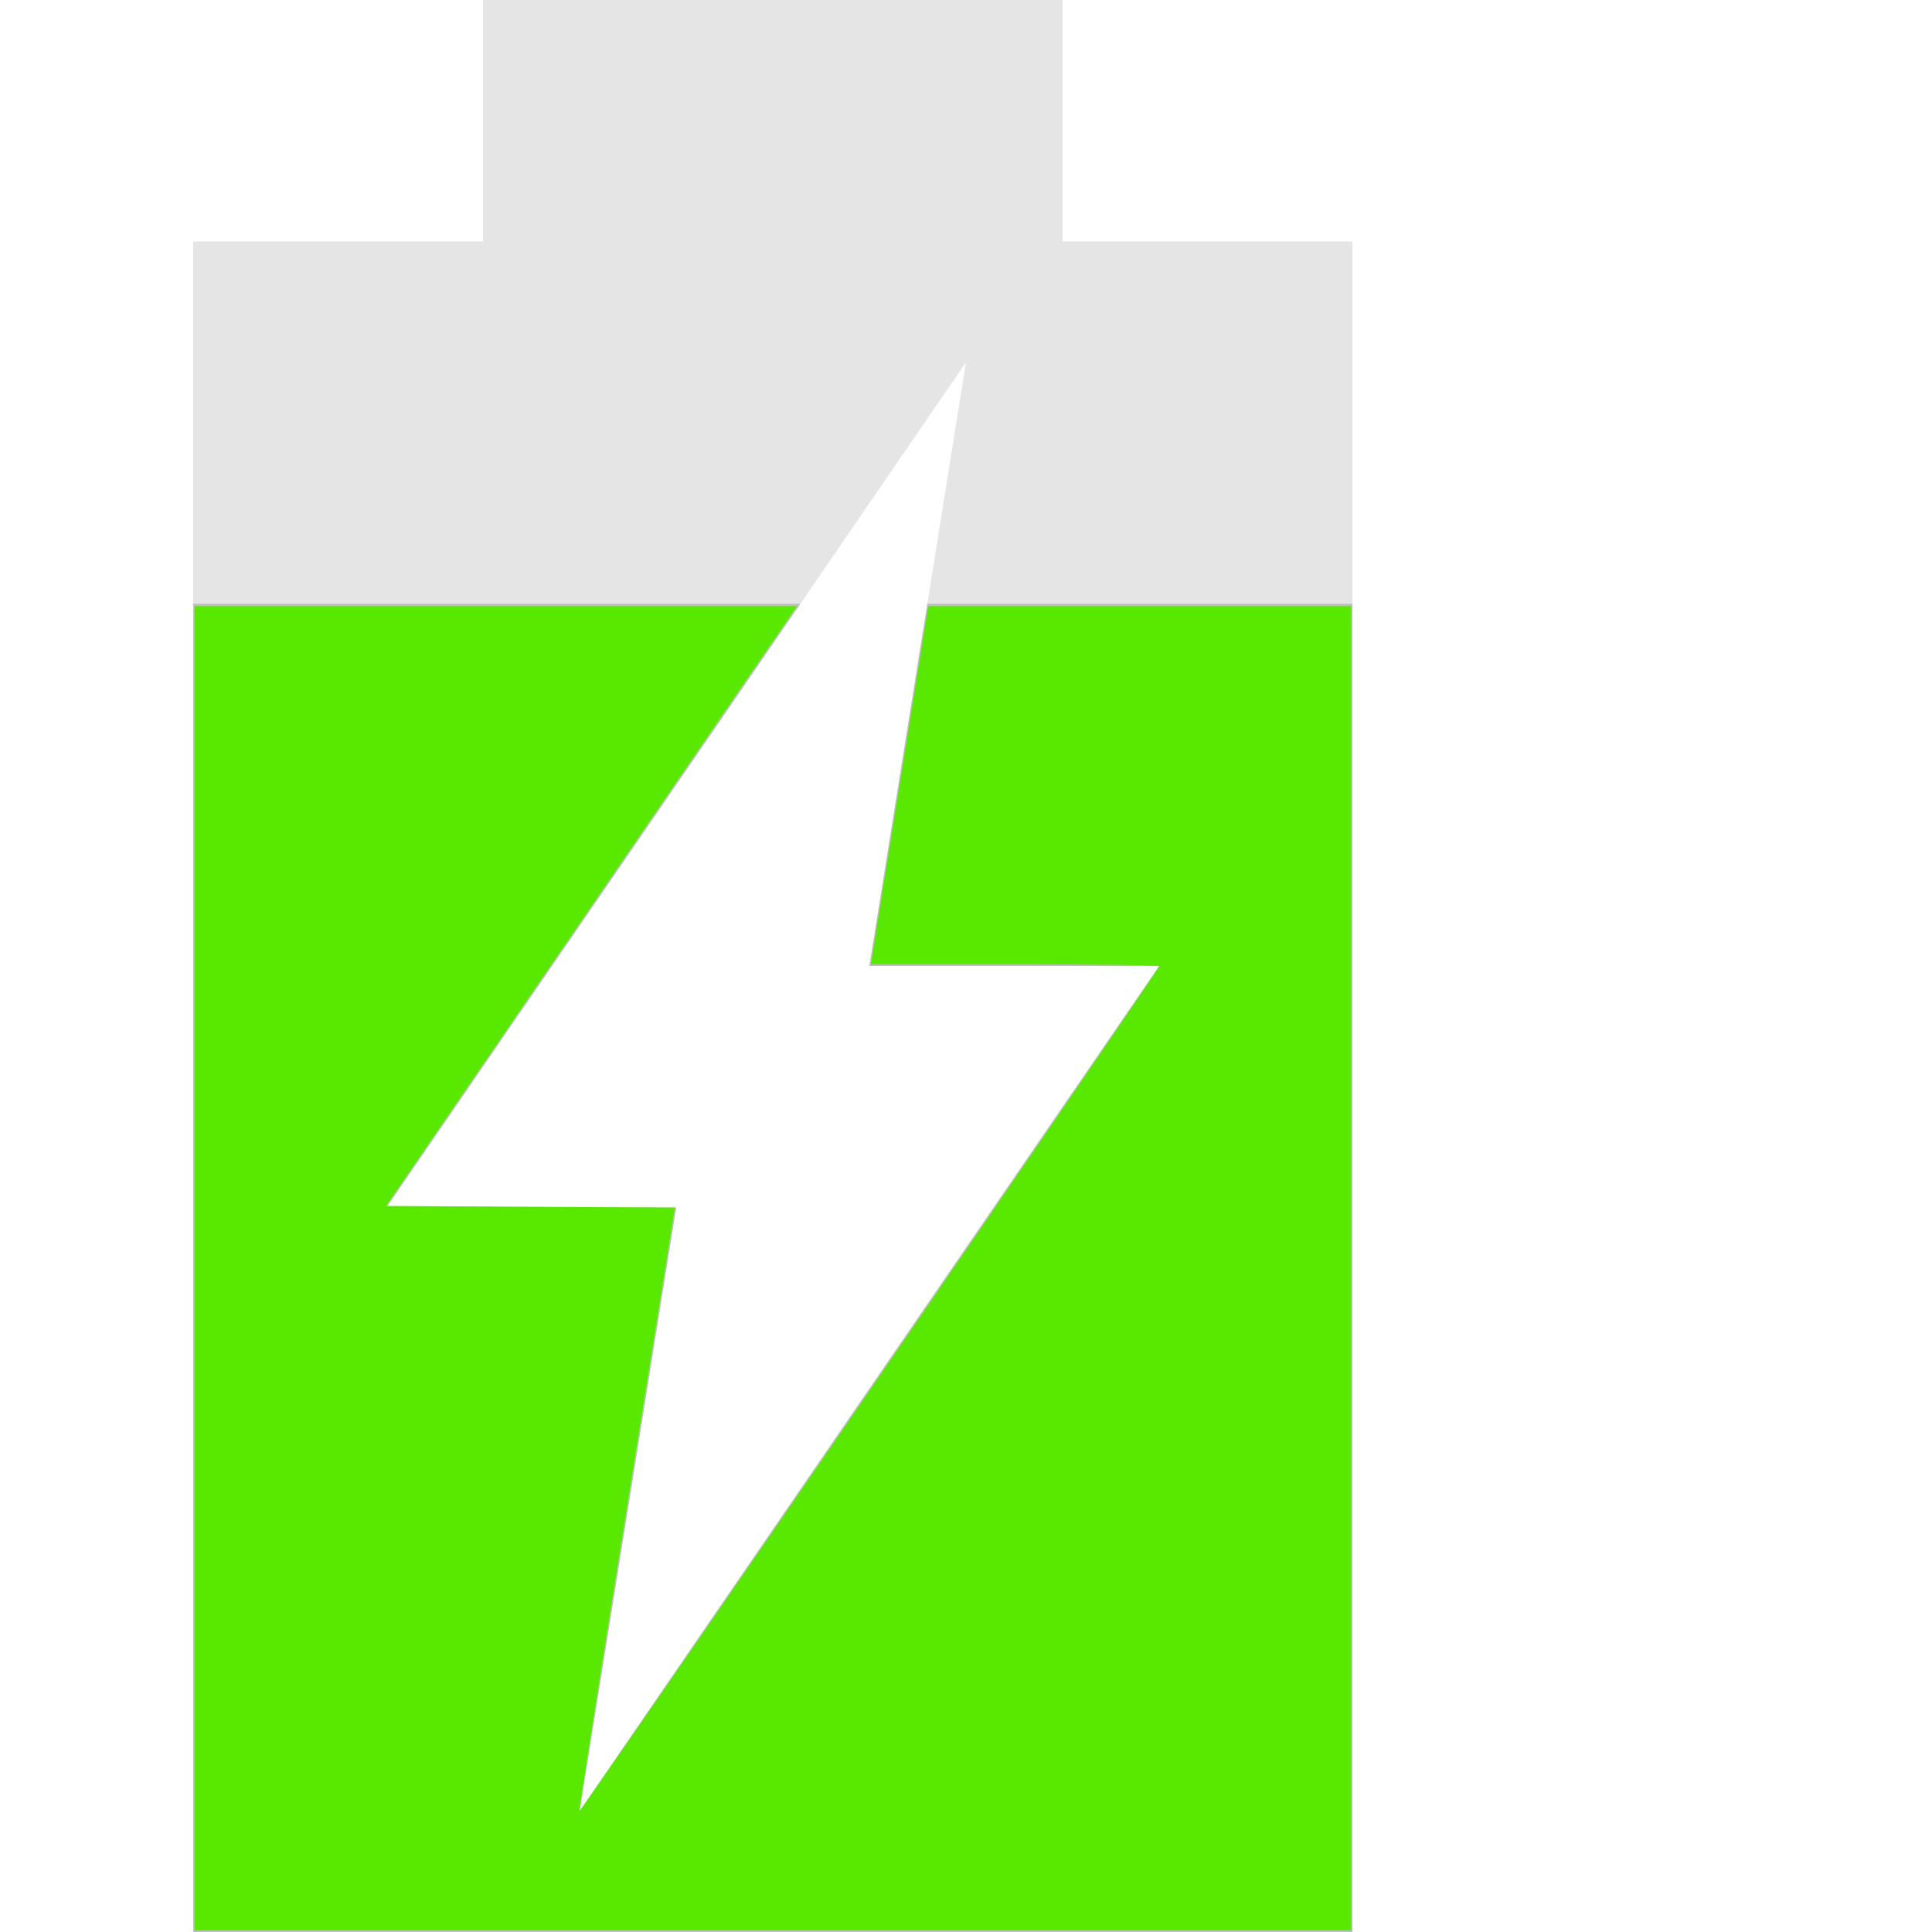
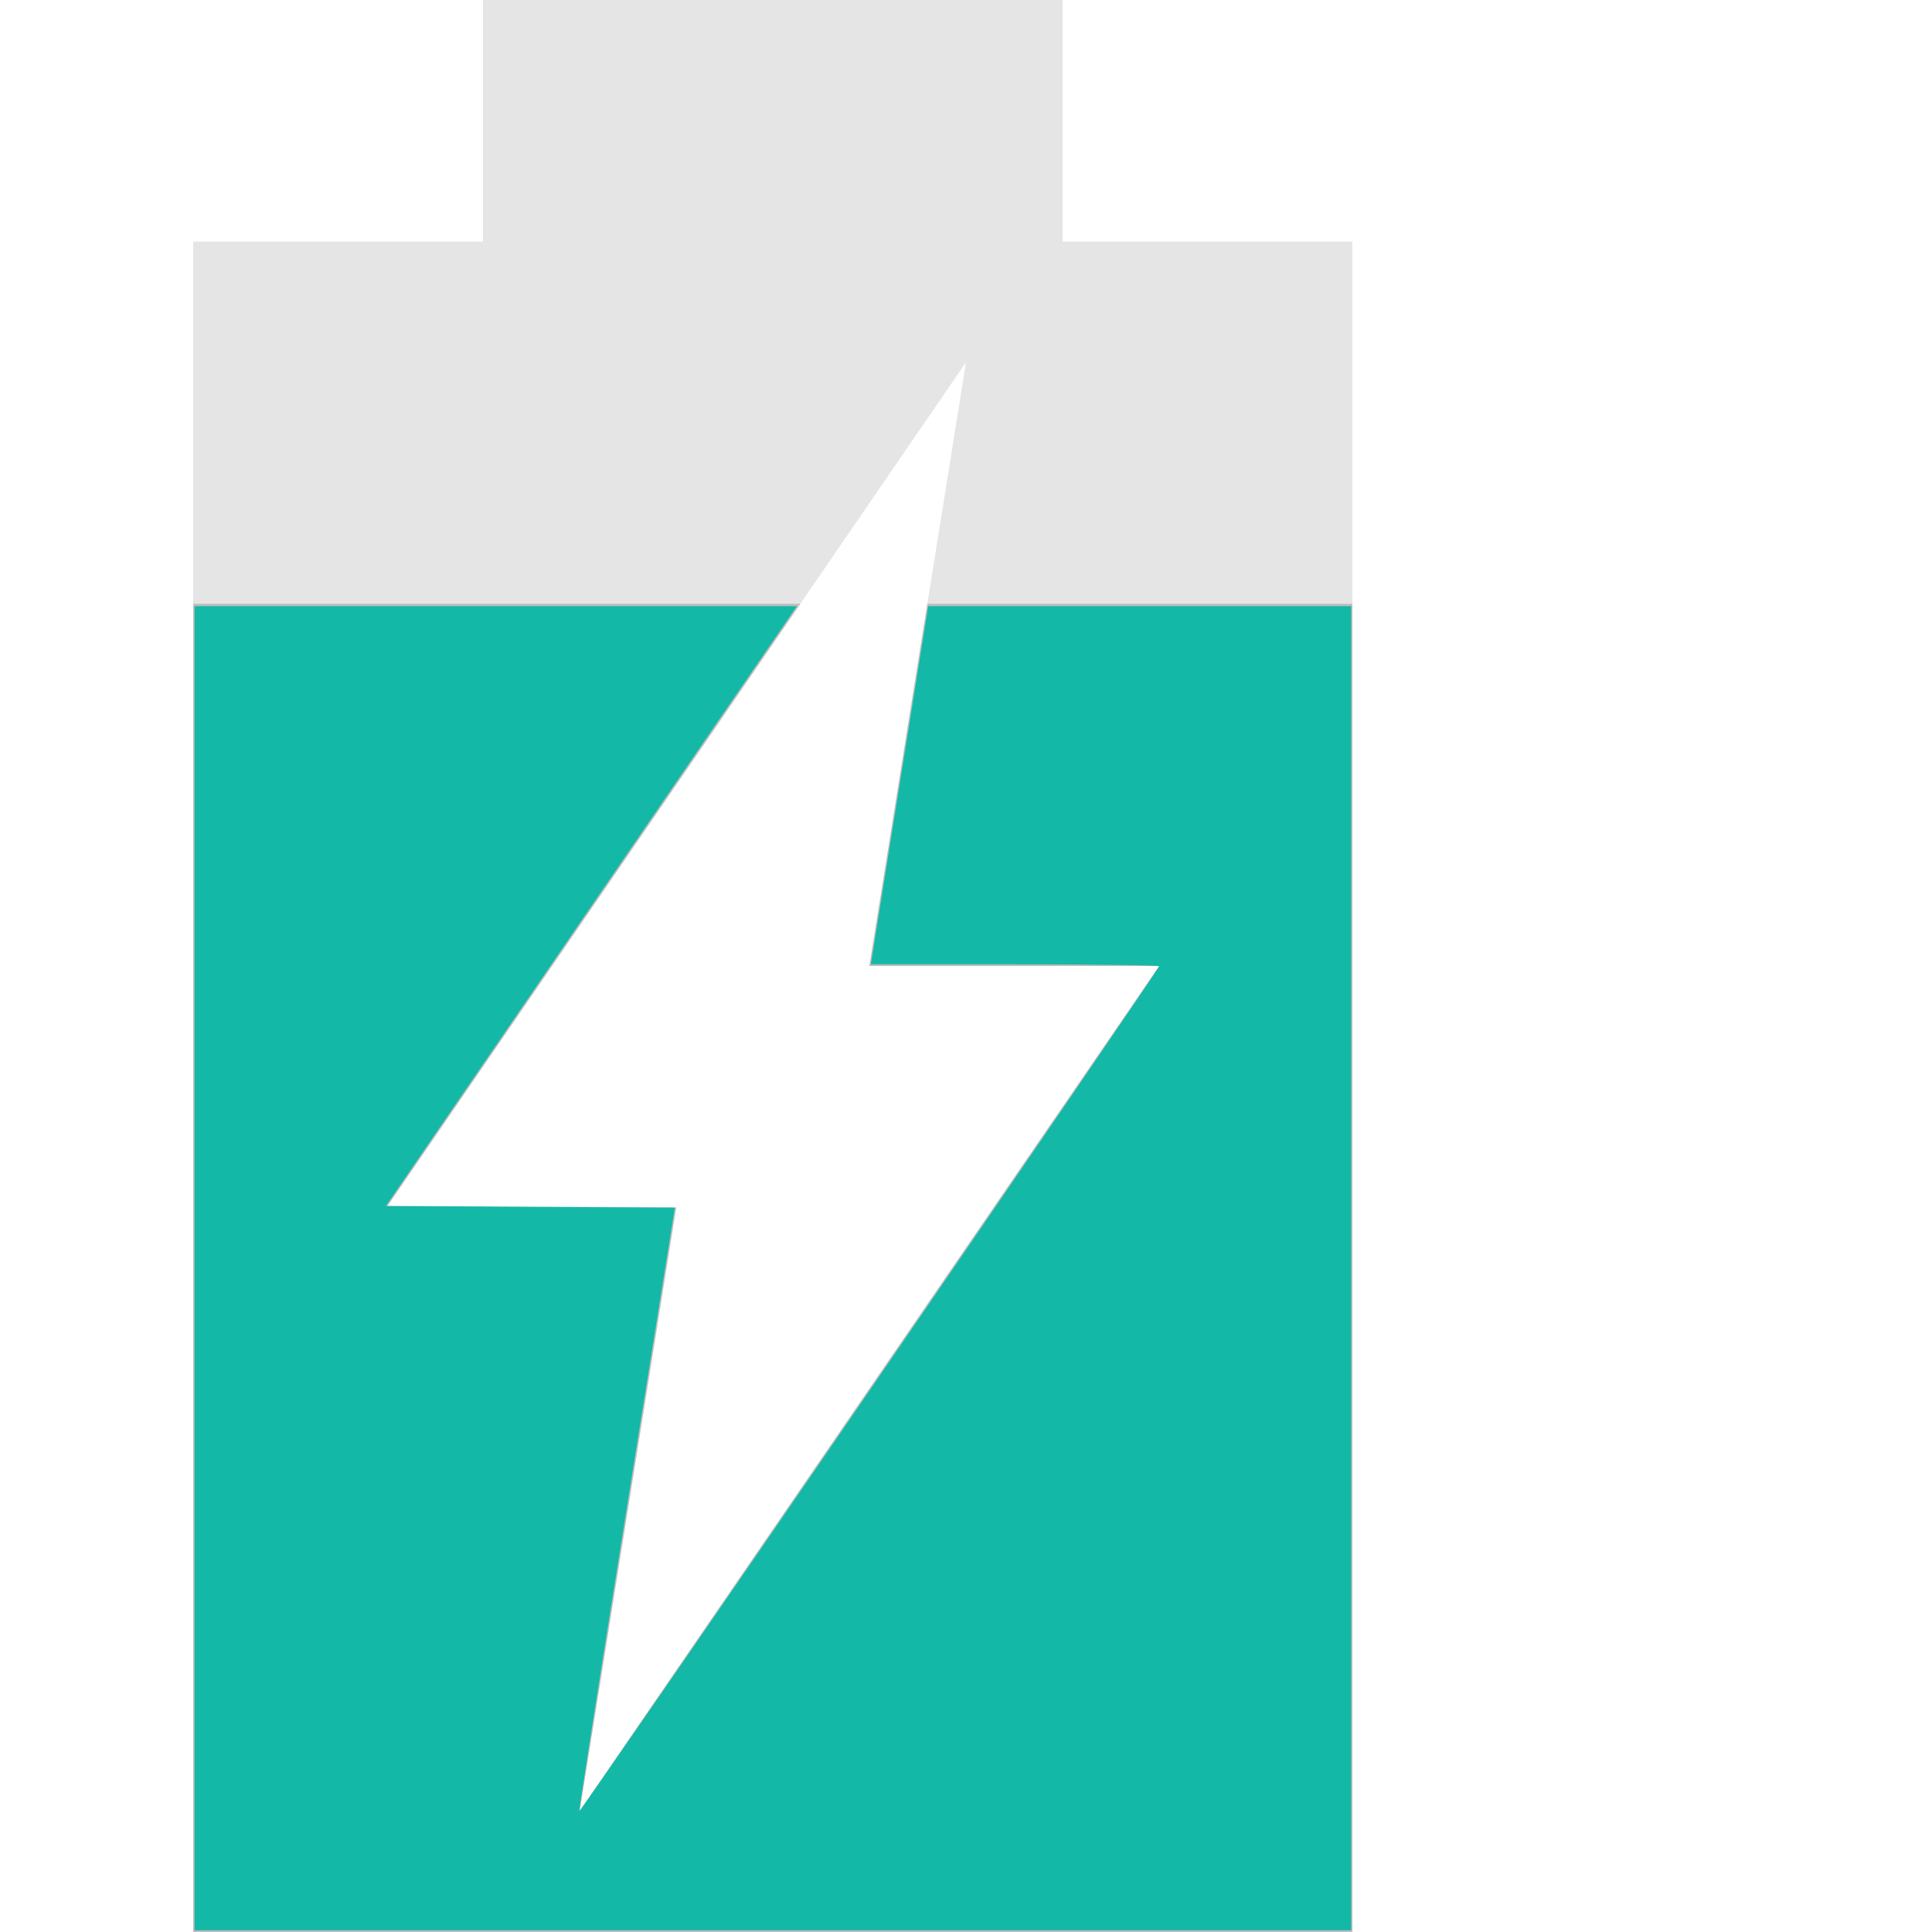
<svg xmlns="http://www.w3.org/2000/svg" viewBox="0 0 16 16" version="1.1" id="svg8">
  <defs id="defs12" />
  <g transform="scale(0.8,1)">
    <g fill="#bebebe" id="g6">
      <path d="m5 0v2h-3v14h12v-14h-3v-2zm5 3l-1 5h3l-6 7 1-5h-3z" opacity=".4" id="path2" />
      <path d="m2 5v11h12v-11h-4.4l-.6 3h3l-6 7 1-5h-3l4.285-5z" id="path4" />
    </g>
-     <path style="fill:#59e900;stroke-width:0.027;fill-opacity:1" d="M 2.014,10.503 V 5.02 H 5.132 8.25 L 8.115,5.177 c -0.075,0.086 -1.032,1.203 -2.127,2.483 l -1.992,2.327 1.495,0.007 1.495,0.007 -0.499,2.494 C 6.212,13.867 5.992,14.994 5.997,14.999 6.009,15.011 12,8.027 12,8.002 12,7.994 11.328,7.986 10.507,7.986 H 9.015 L 9.283,6.646 C 9.43,5.909 9.564,5.242 9.58,5.163 l 0.029,-0.143 h 2.189 2.189 v 5.483 5.483 H 8 2.014 Z" id="path839" />
+     <path style="fill:#14b8a6;stroke-width:0.027;fill-opacity:1" d="M 2.014,10.503 V 5.02 H 5.132 8.25 L 8.115,5.177 c -0.075,0.086 -1.032,1.203 -2.127,2.483 l -1.992,2.327 1.495,0.007 1.495,0.007 -0.499,2.494 C 6.212,13.867 5.992,14.994 5.997,14.999 6.009,15.011 12,8.027 12,8.002 12,7.994 11.328,7.986 10.507,7.986 H 9.015 L 9.283,6.646 C 9.43,5.909 9.564,5.242 9.58,5.163 l 0.029,-0.143 h 2.189 2.189 v 5.483 5.483 H 8 2.014 Z" id="path839" />
  </g>
</svg>
